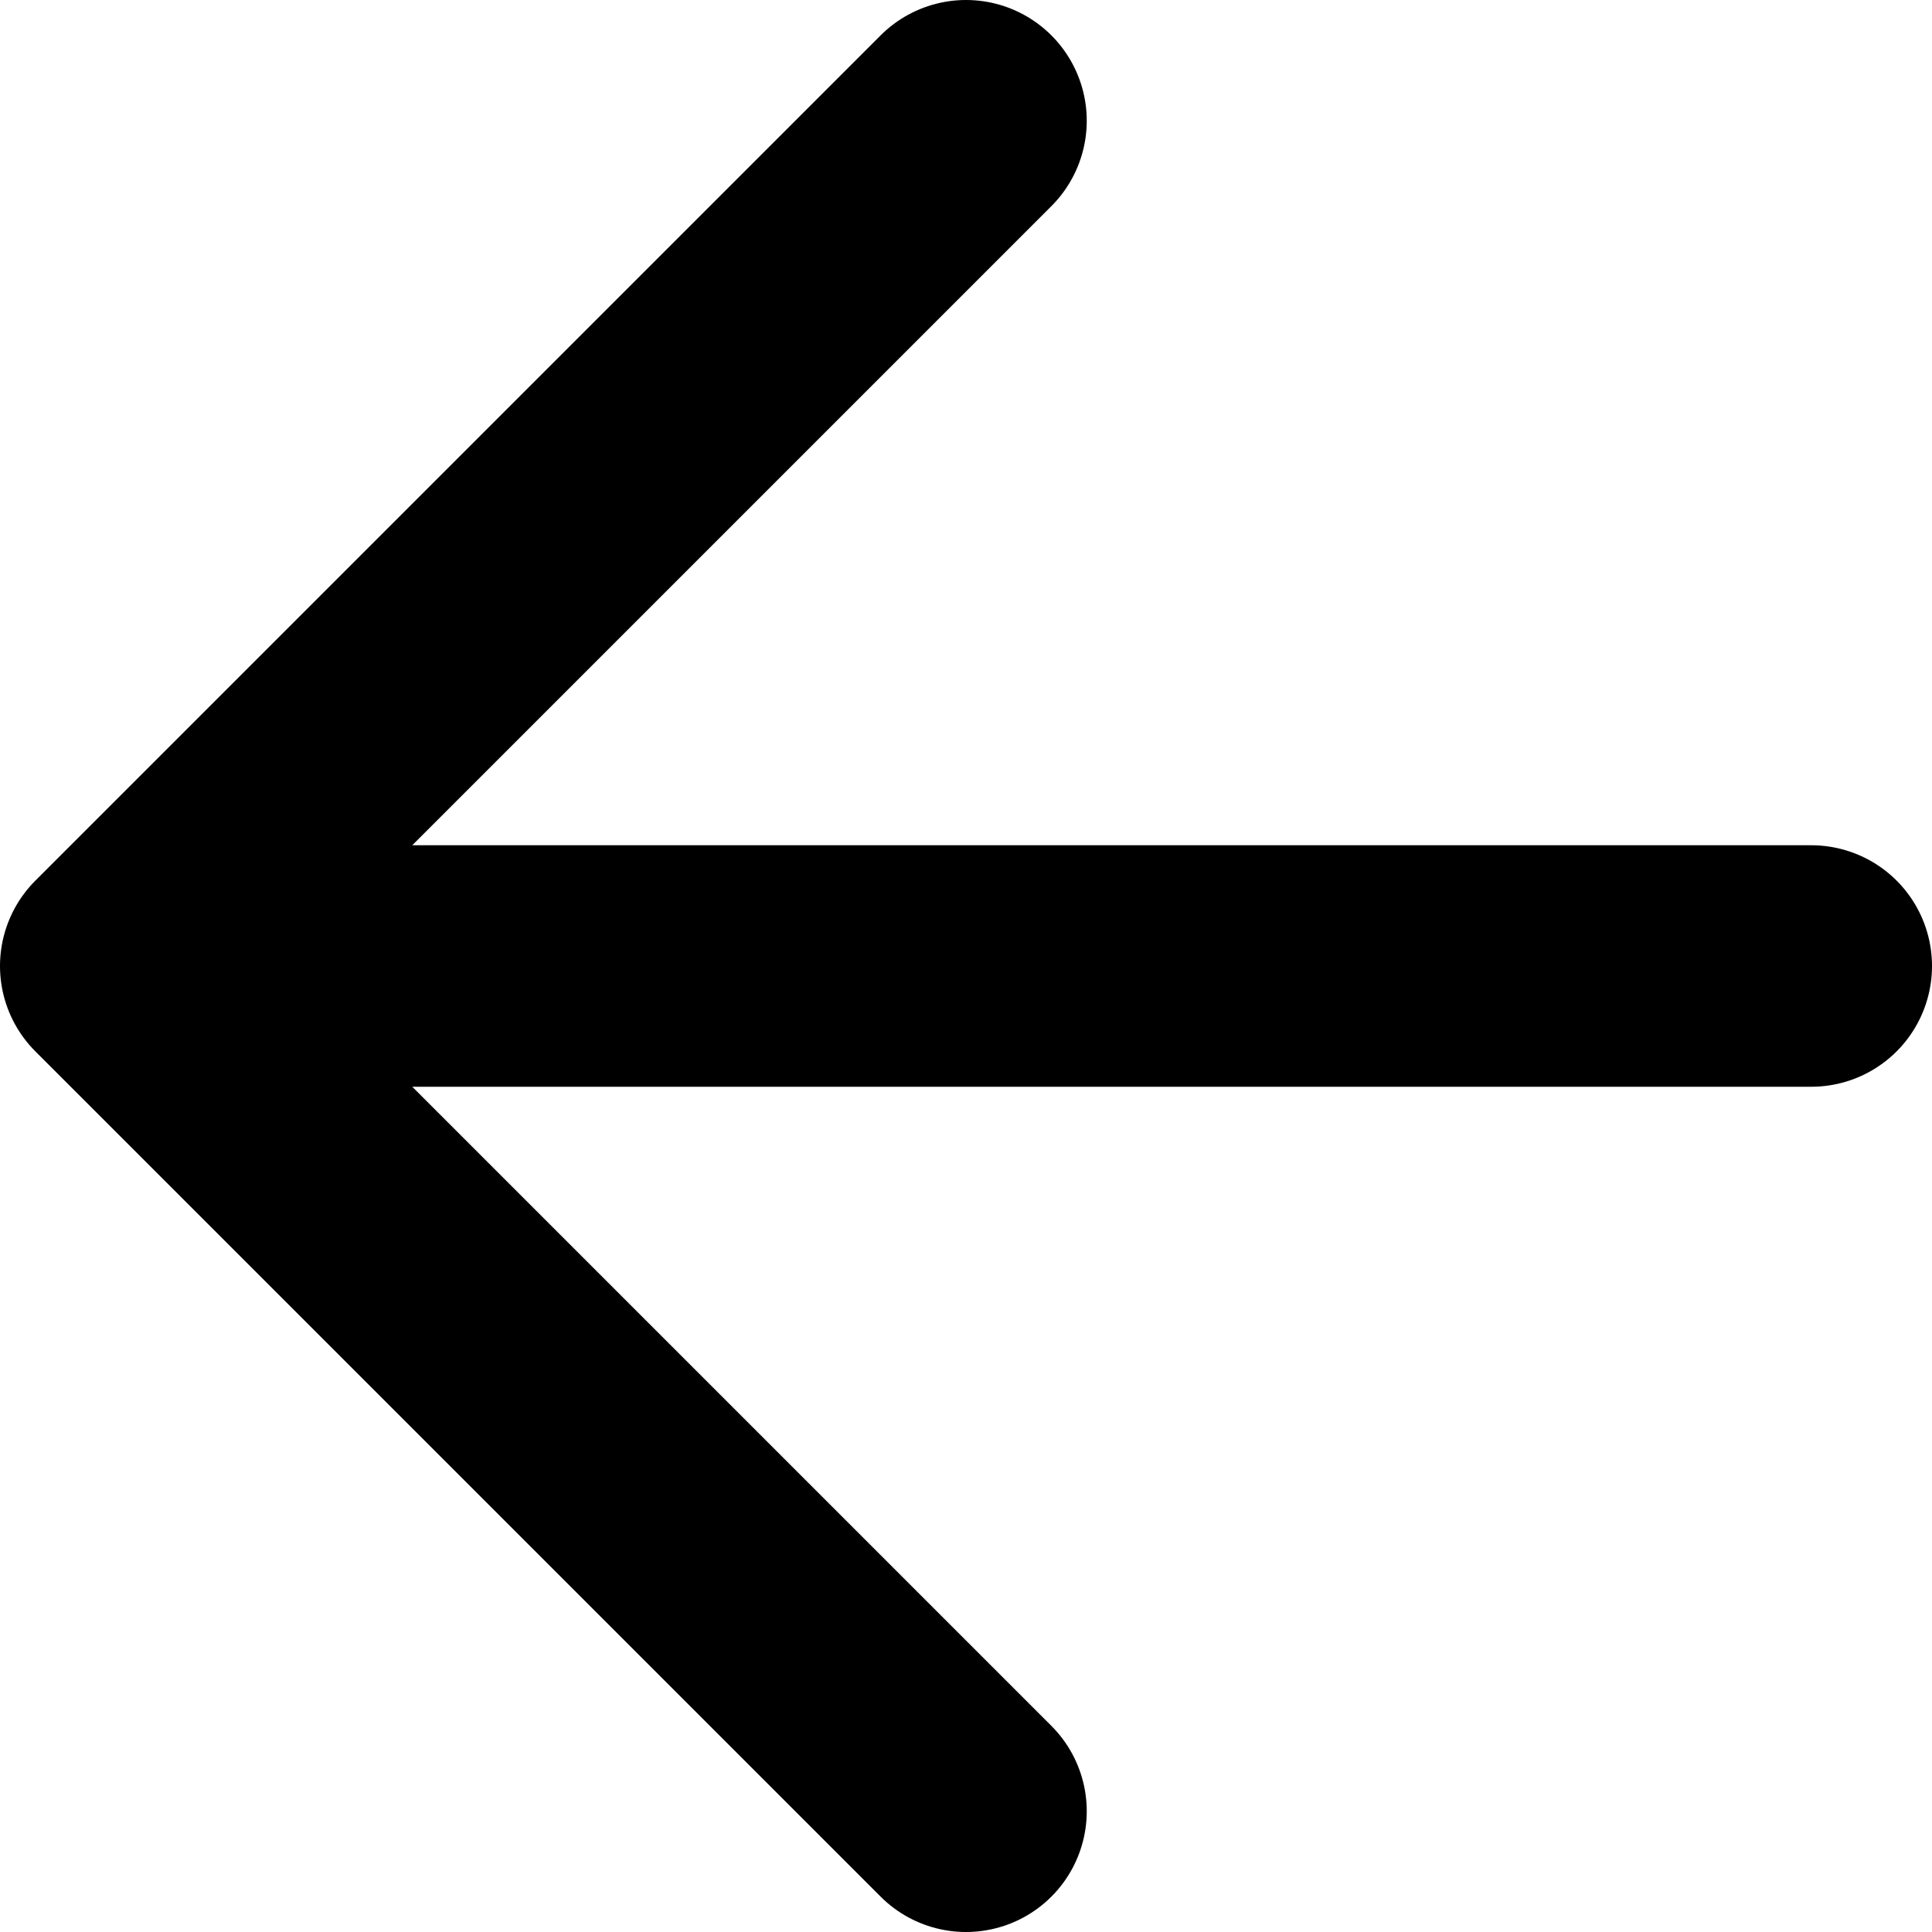
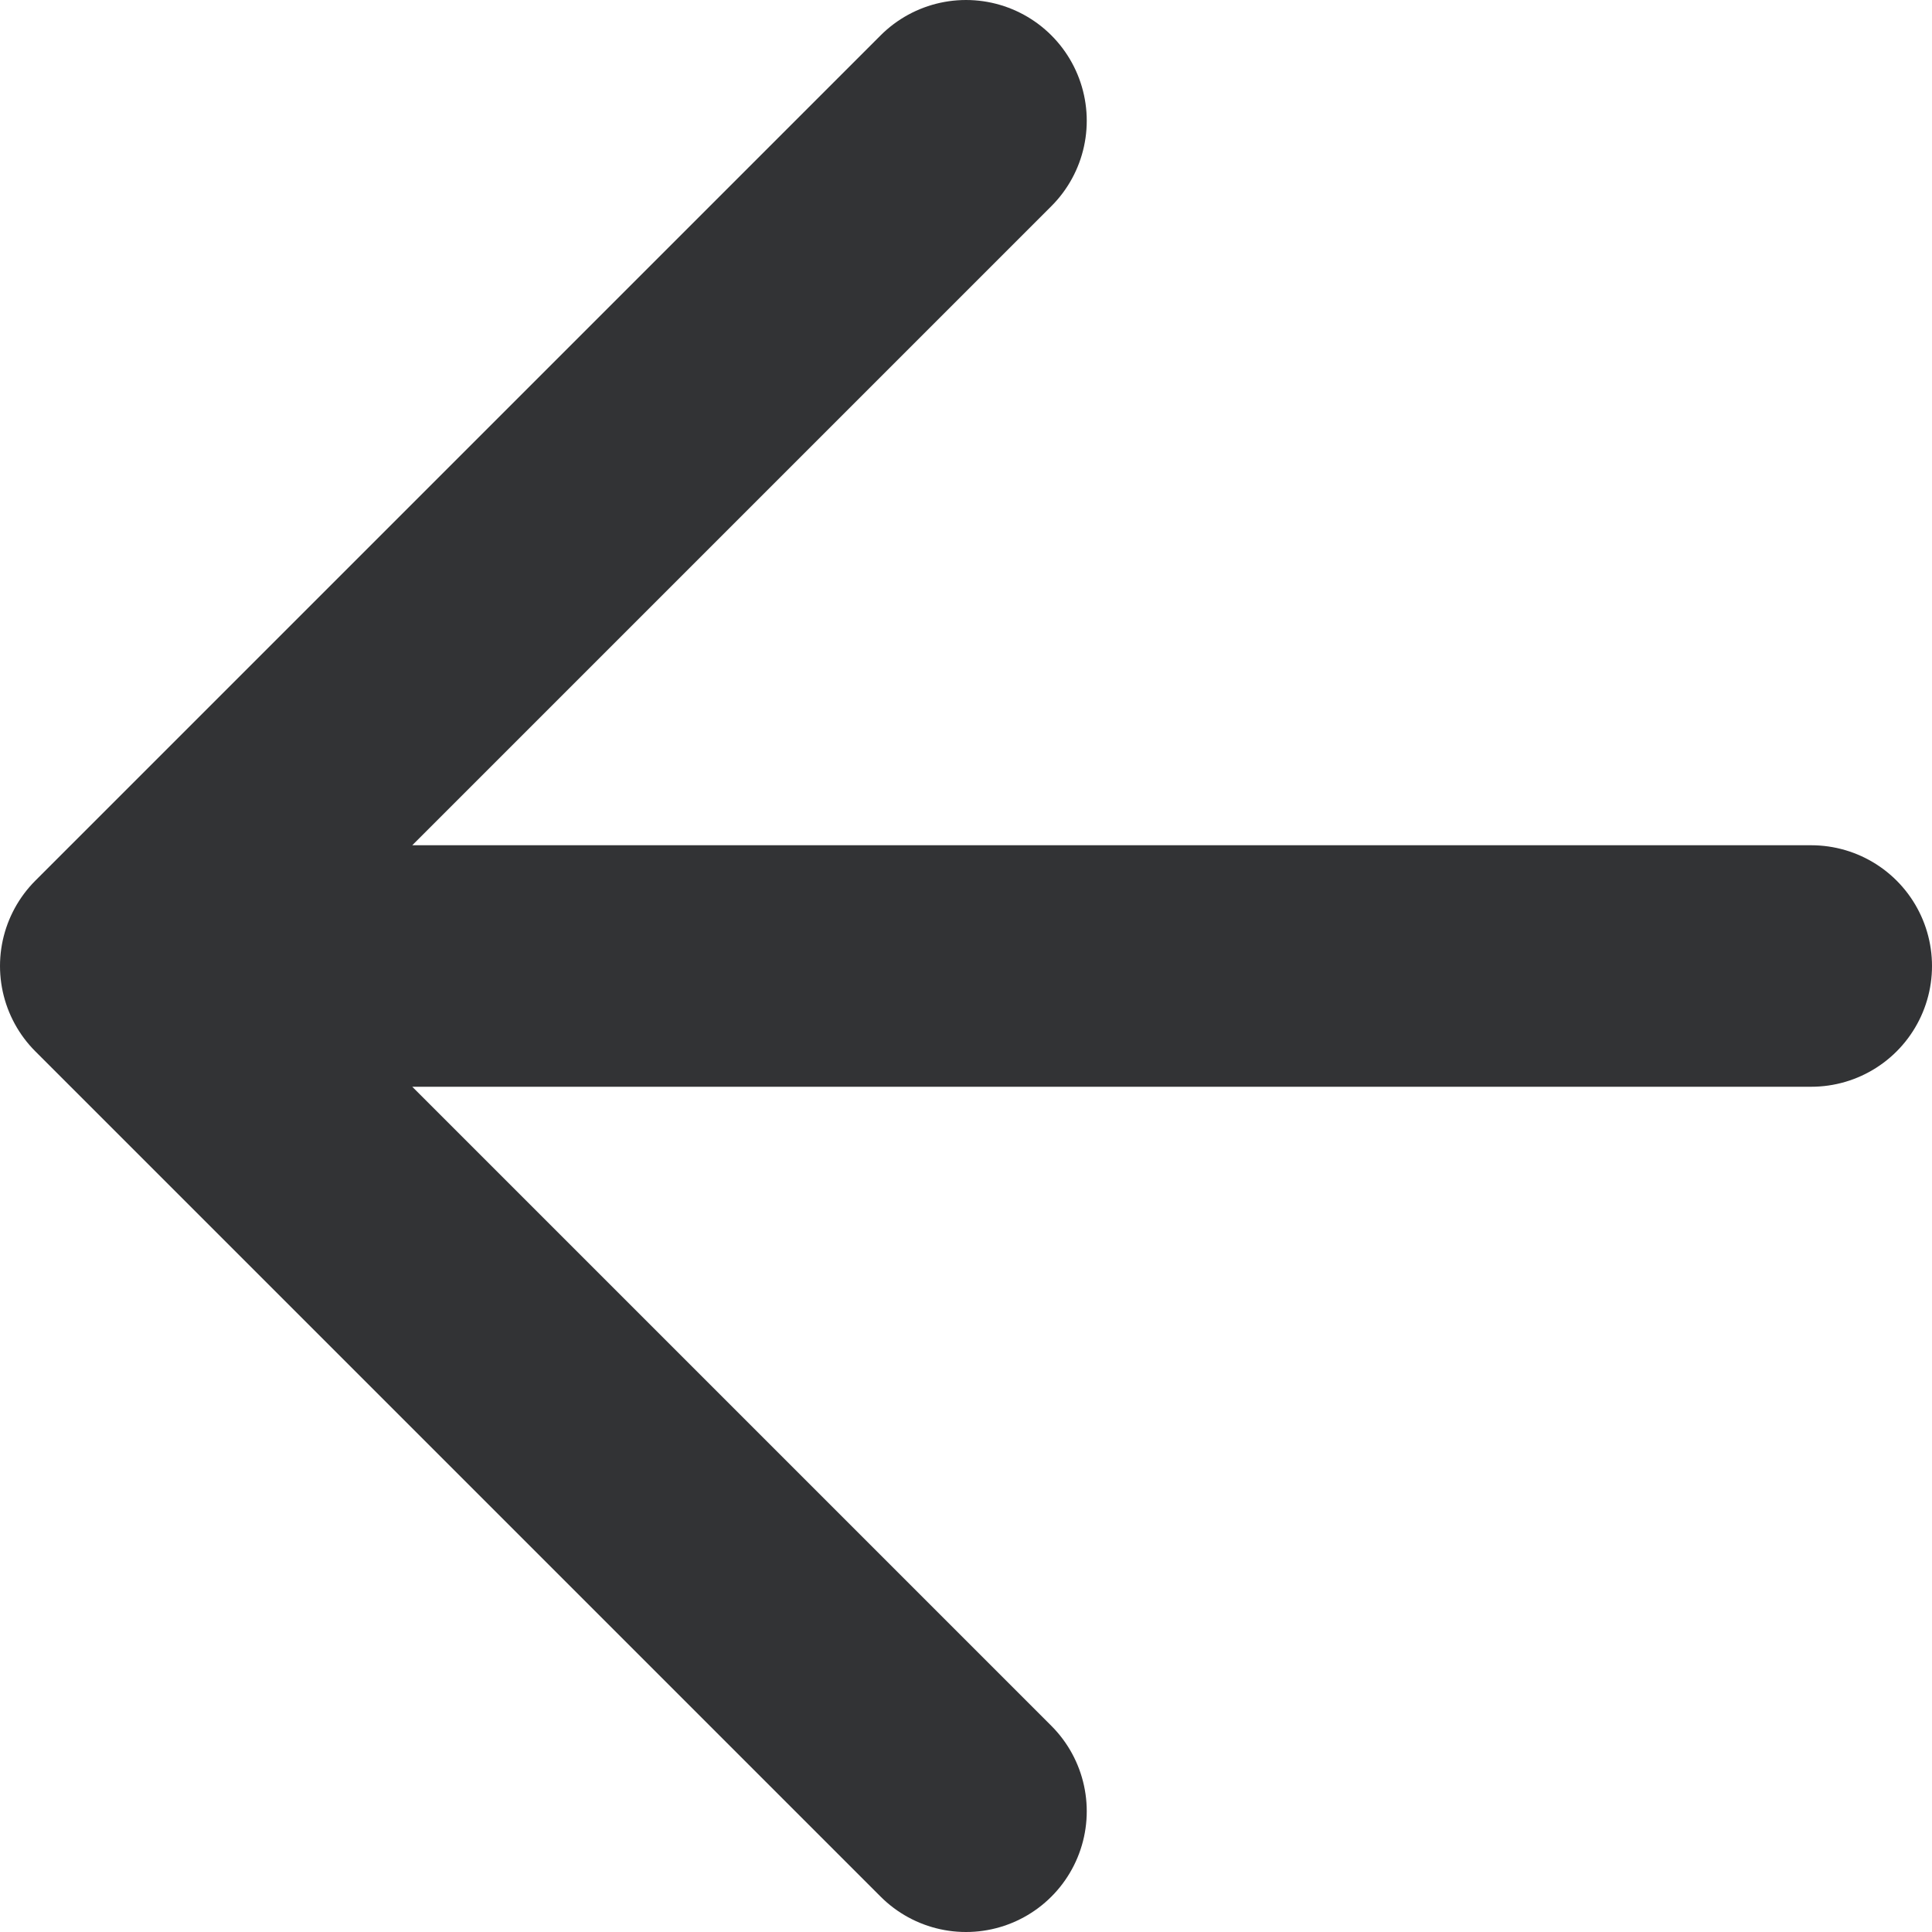
<svg xmlns="http://www.w3.org/2000/svg" width="16" height="16" viewBox="0 0 16 16" fill="none">
-   <path d="M15 8H1M1 8L8 15M1 8L8 1" stroke="black" stroke-width="2" stroke-linecap="round" stroke-linejoin="round" />
+   <path d="M15 8H1M1 8L8 15M1 8L8 1" stroke="#323335" stroke-width="2" stroke-linecap="round" stroke-linejoin="round" />
</svg>
